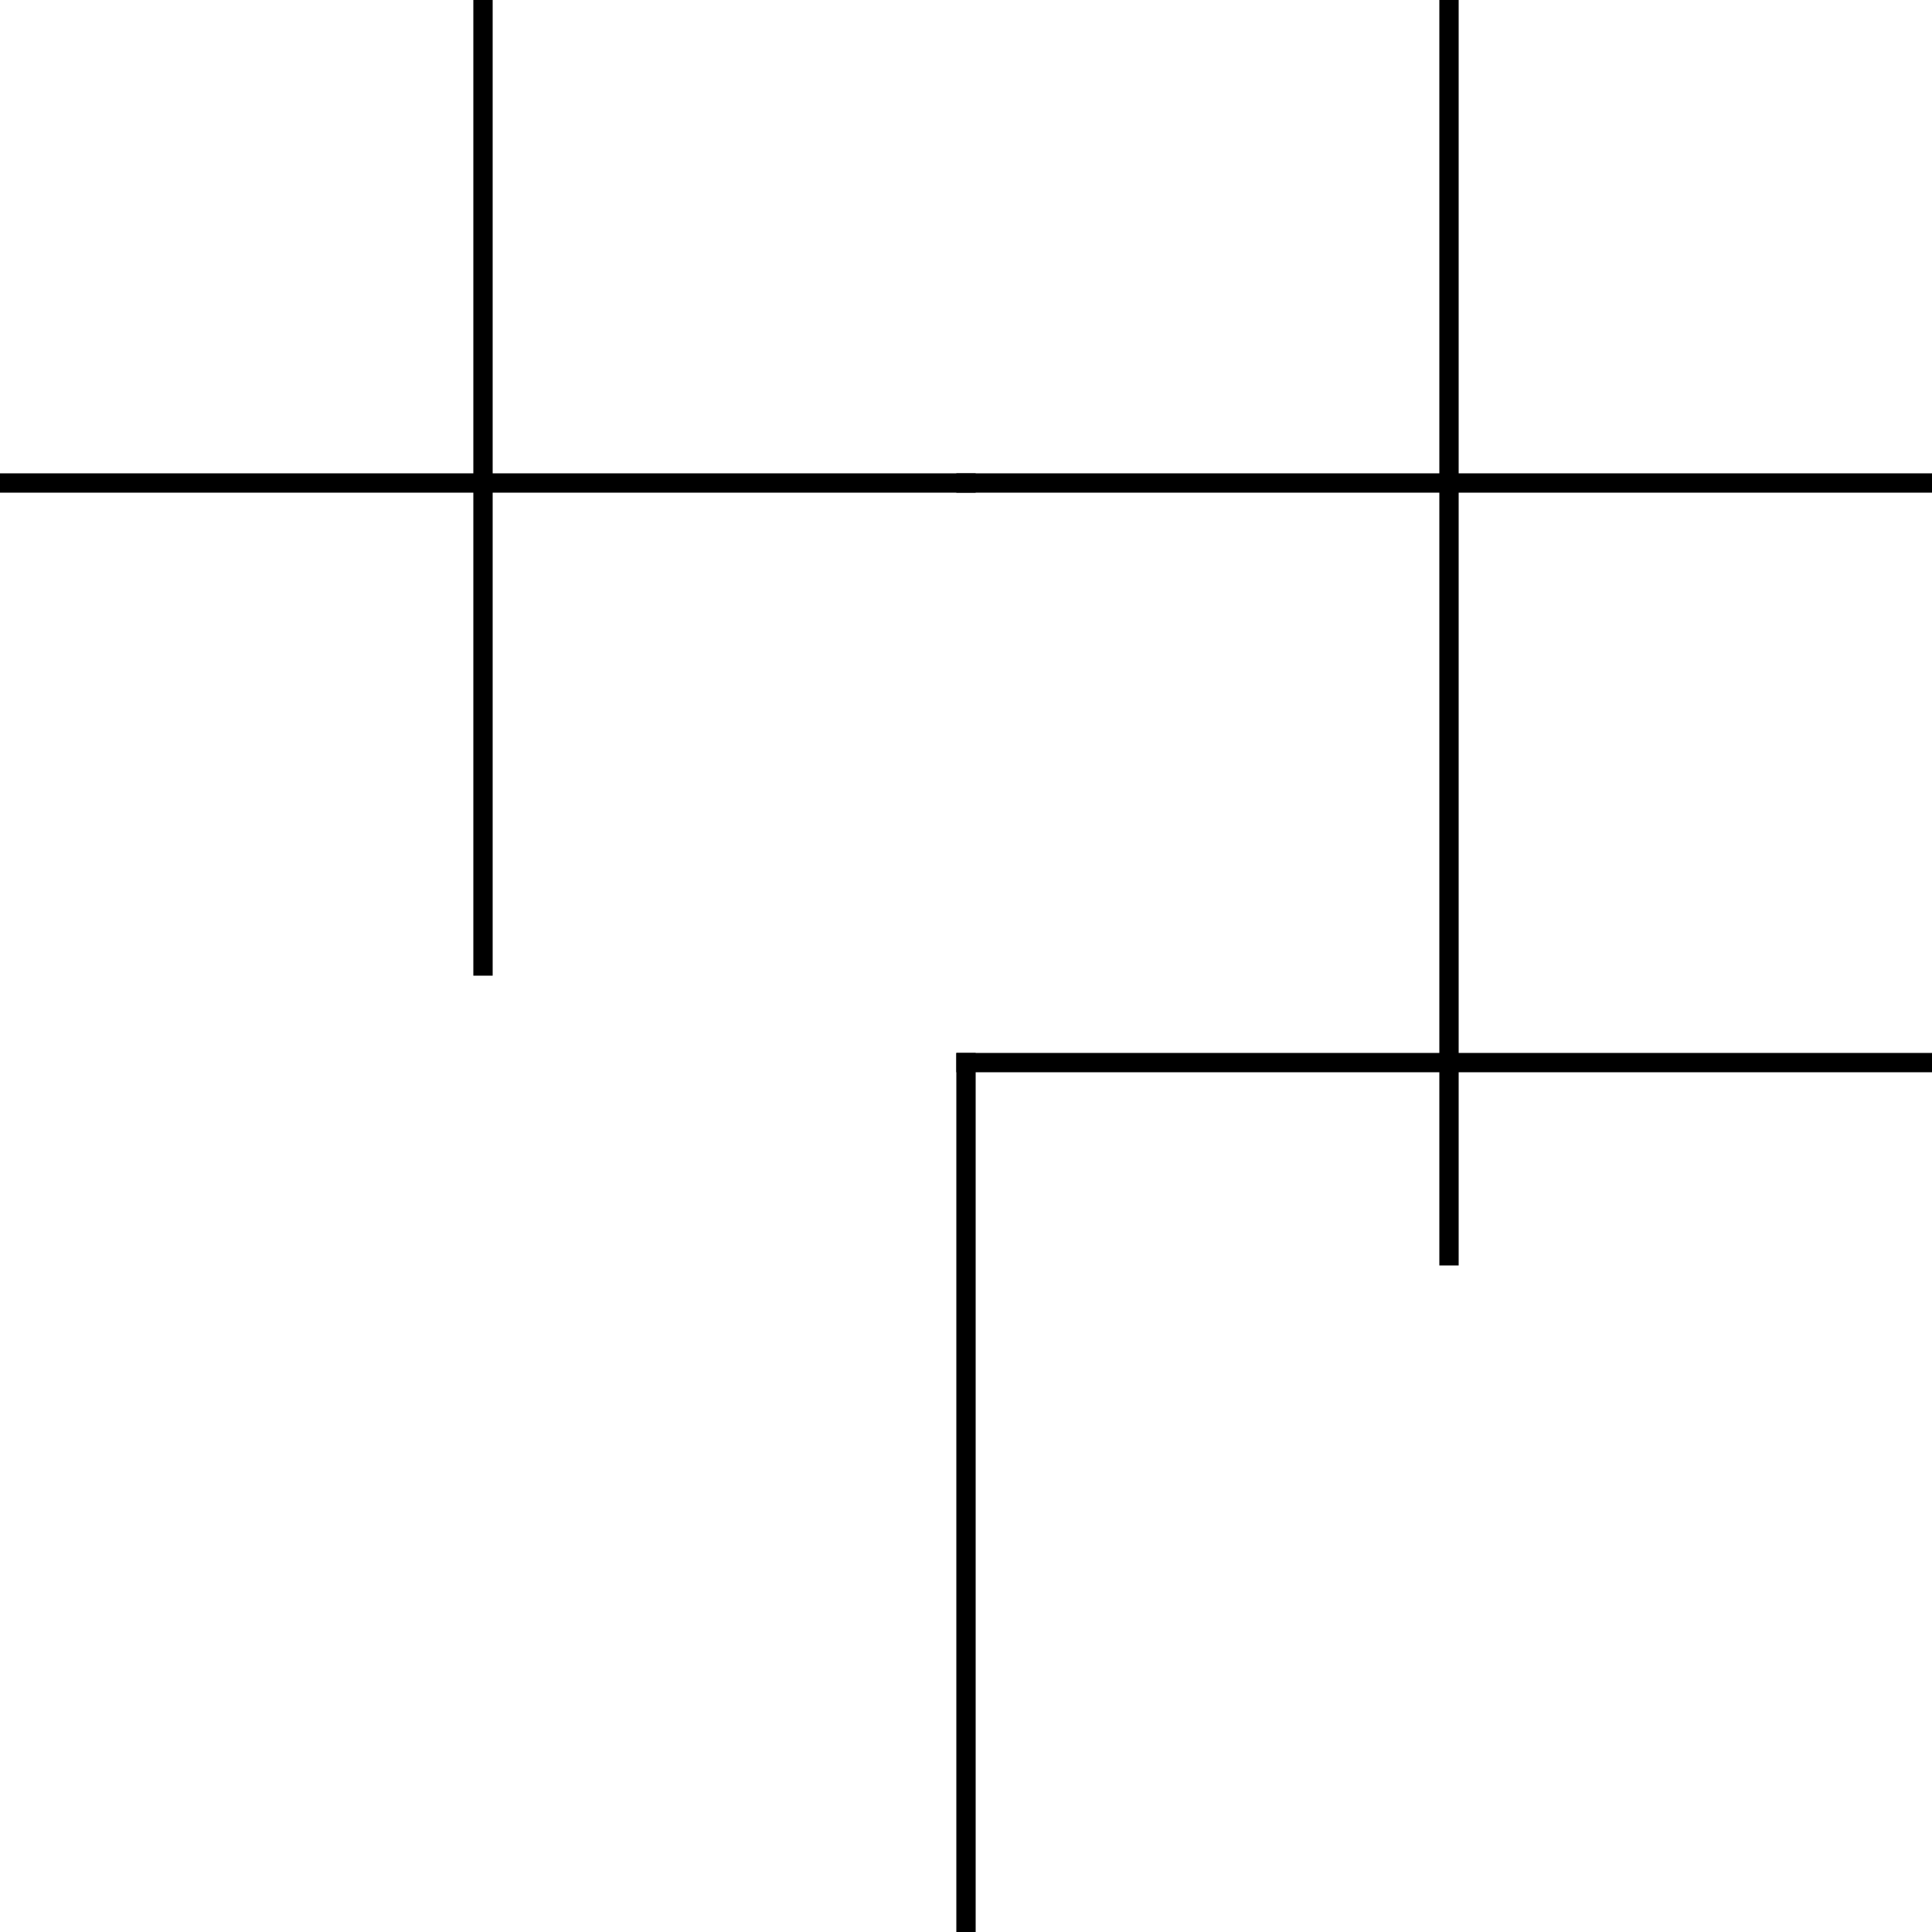
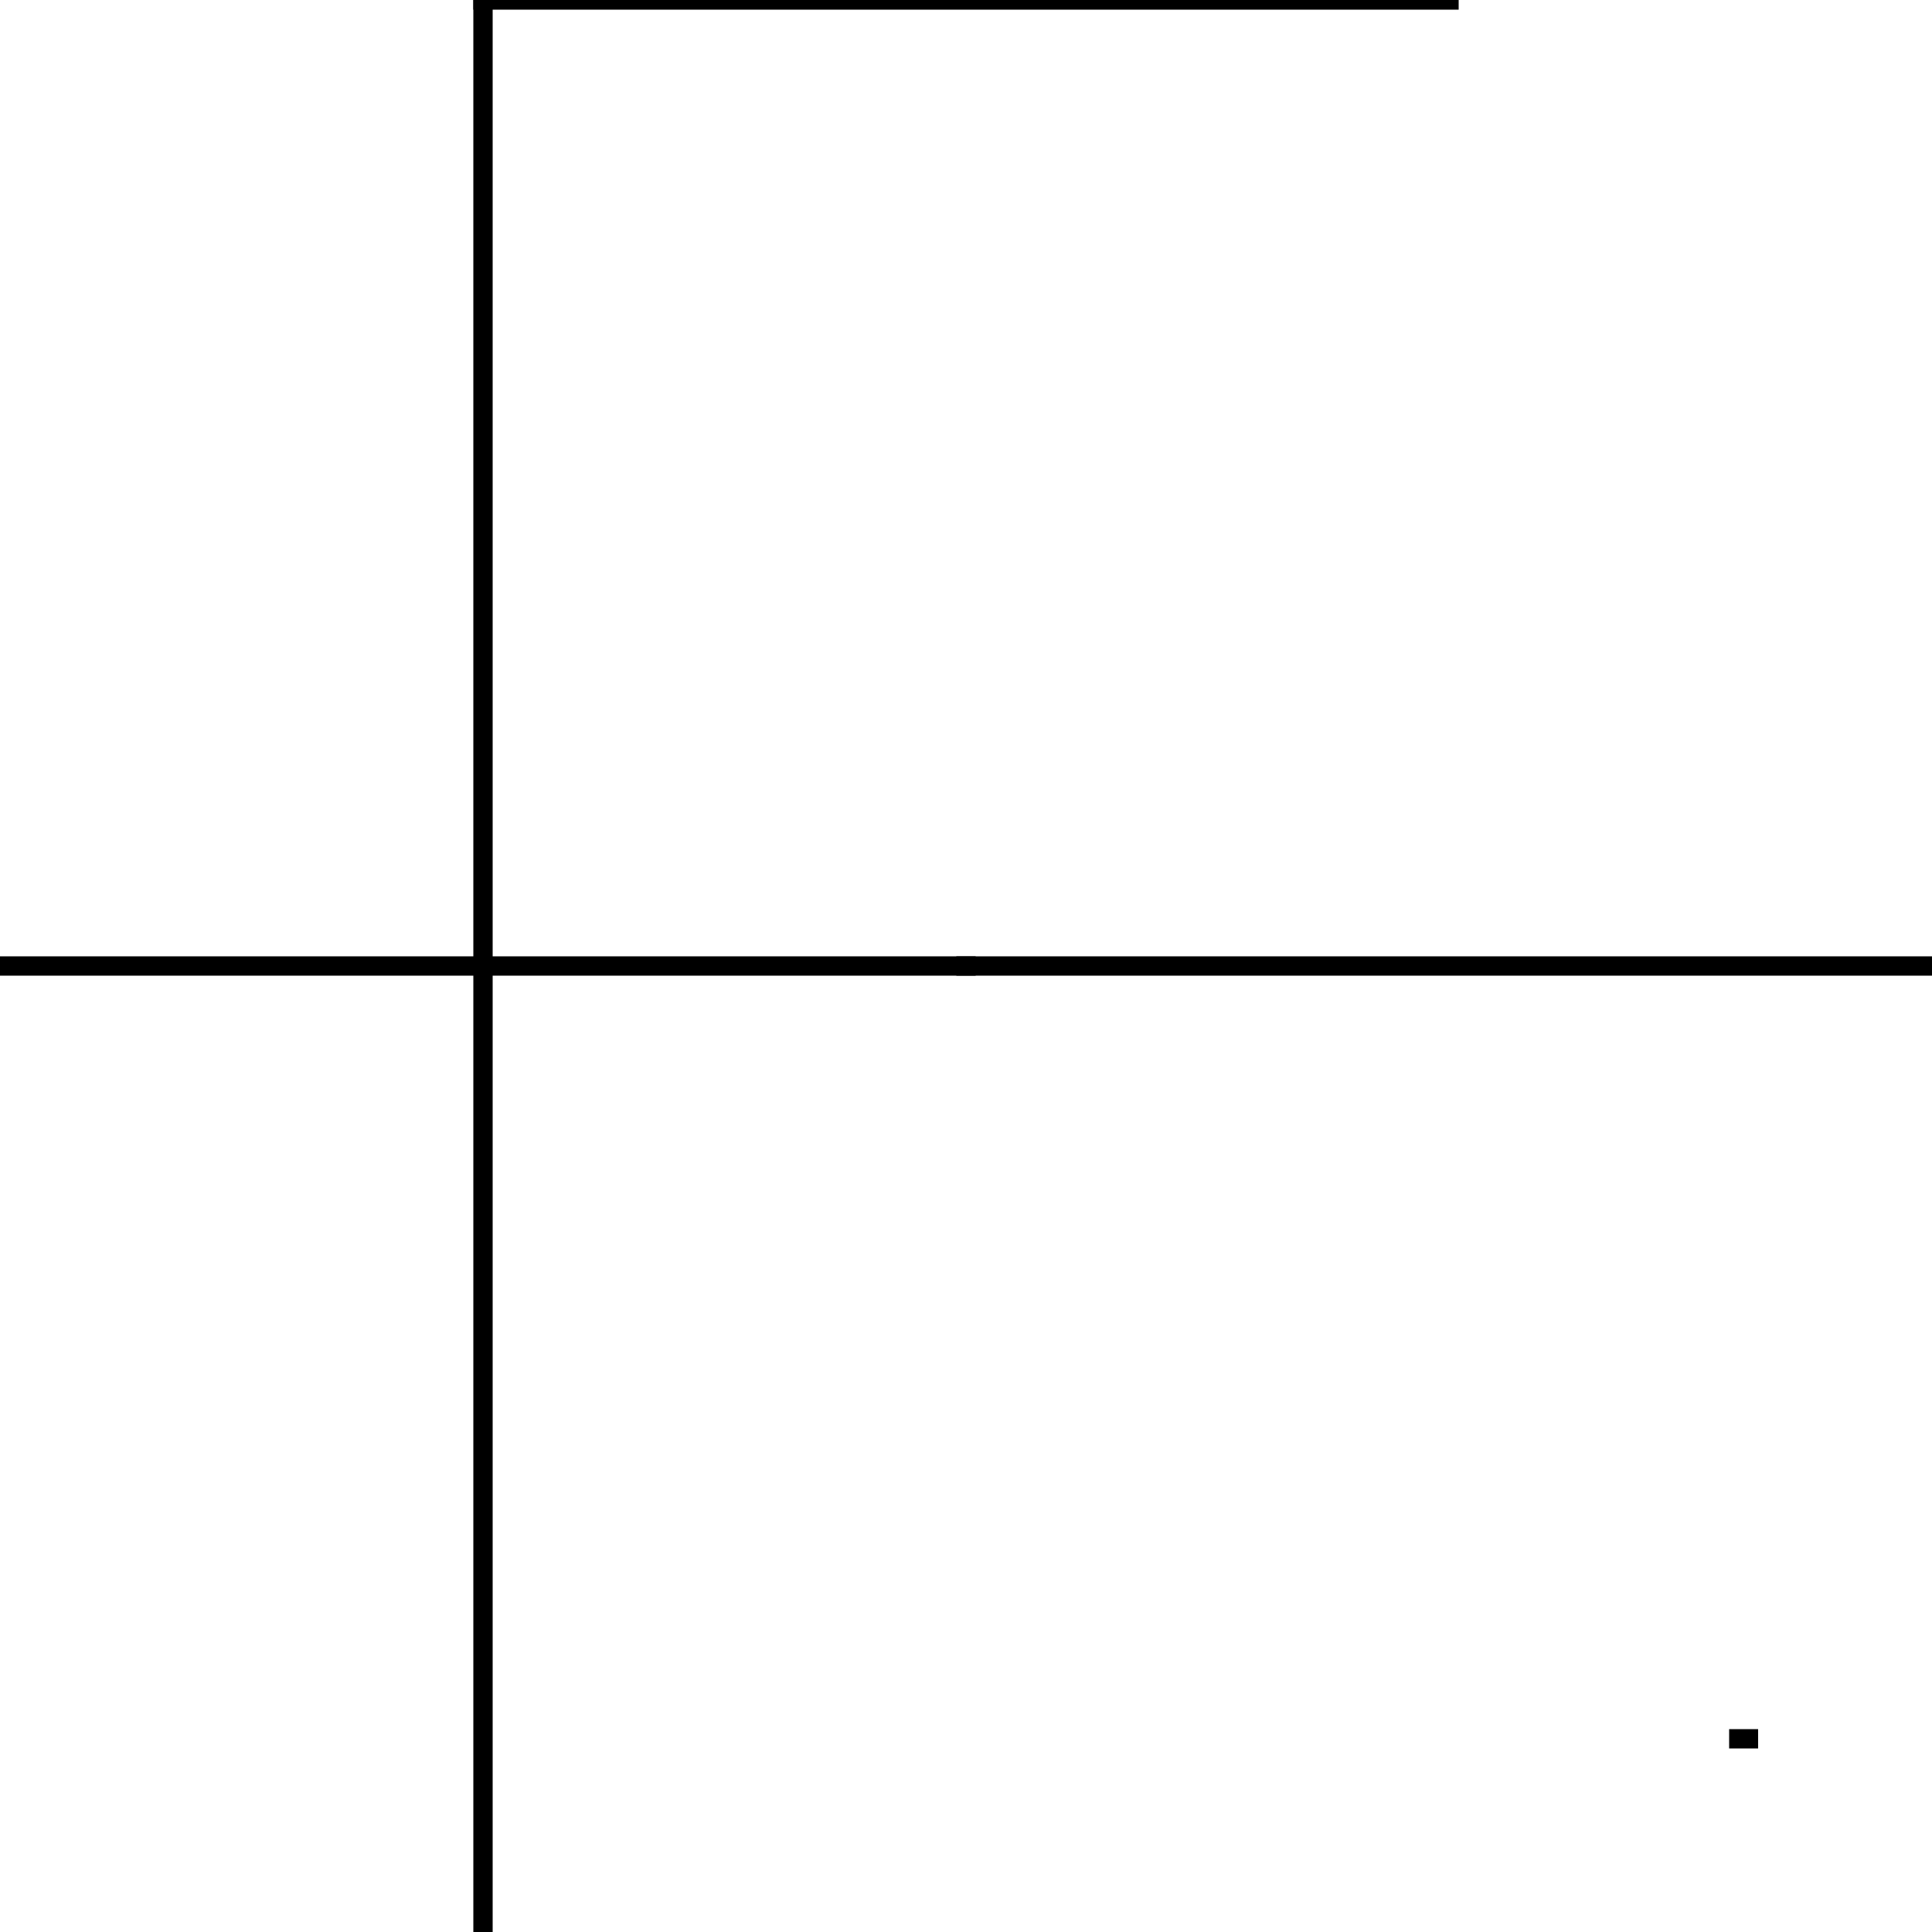
<svg xmlns="http://www.w3.org/2000/svg" width="200" height="200" version="1.1">
  <g fill="none" stroke="#000000" stroke-width="2" stroke-linecap="square">
-     <line x1="0" y1="50" x2="100" y2="50" />
-     <line x1="50" y1="0" x2="50" y2="100" />
-     <line x1="150" y1="0" x2="150" y2="130" />
-     <line x1="100" y1="50" x2="200" y2="50" />
-     <line x1="100" y1="110" x2="100" y2="200" />
-     <line x1="100" y1="110" x2="200" y2="110" />
+     <line x1="100" y1="100" x2="200" y2="100" />
+     <line x1="0" y1="100" x2="100" y2="100" />
+     <line x1="50" y1="0" x2="50" y2="200" />
+     <line x1="50" y1="0" x2="150" y2="0" />
+     <line x1="180" y1="180" x2="181" y2="180" />
  </g>
</svg>
